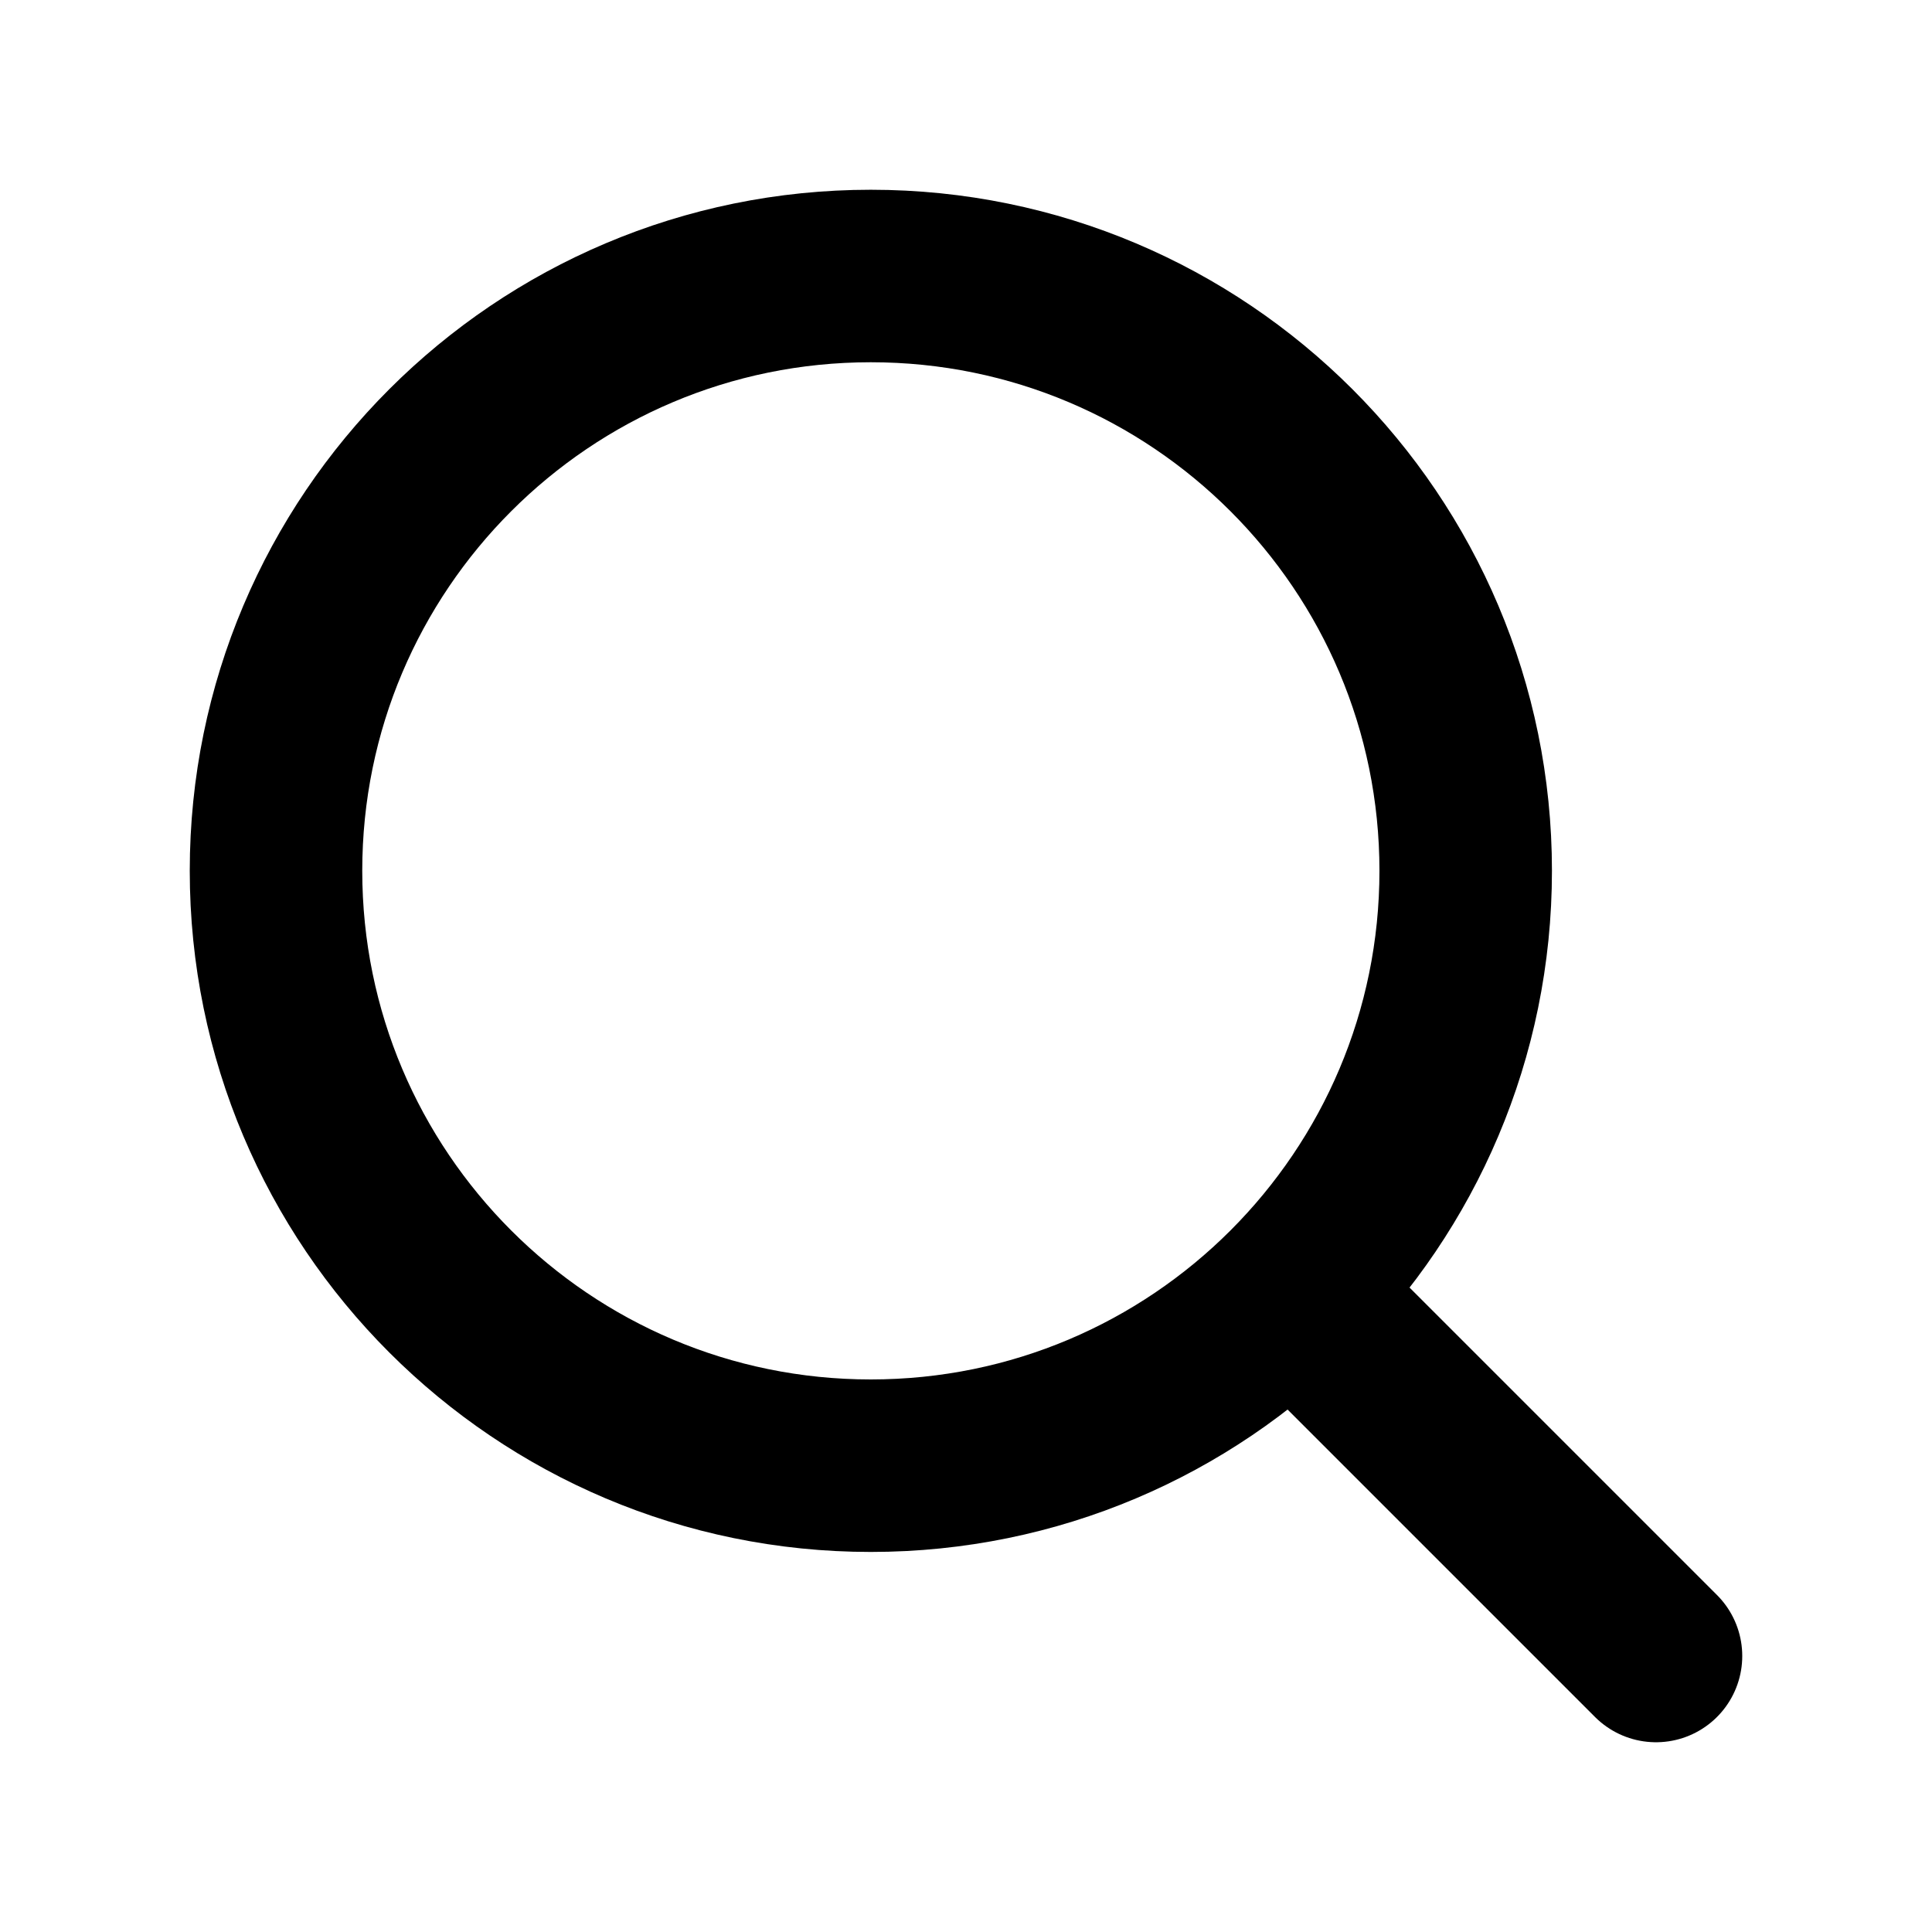
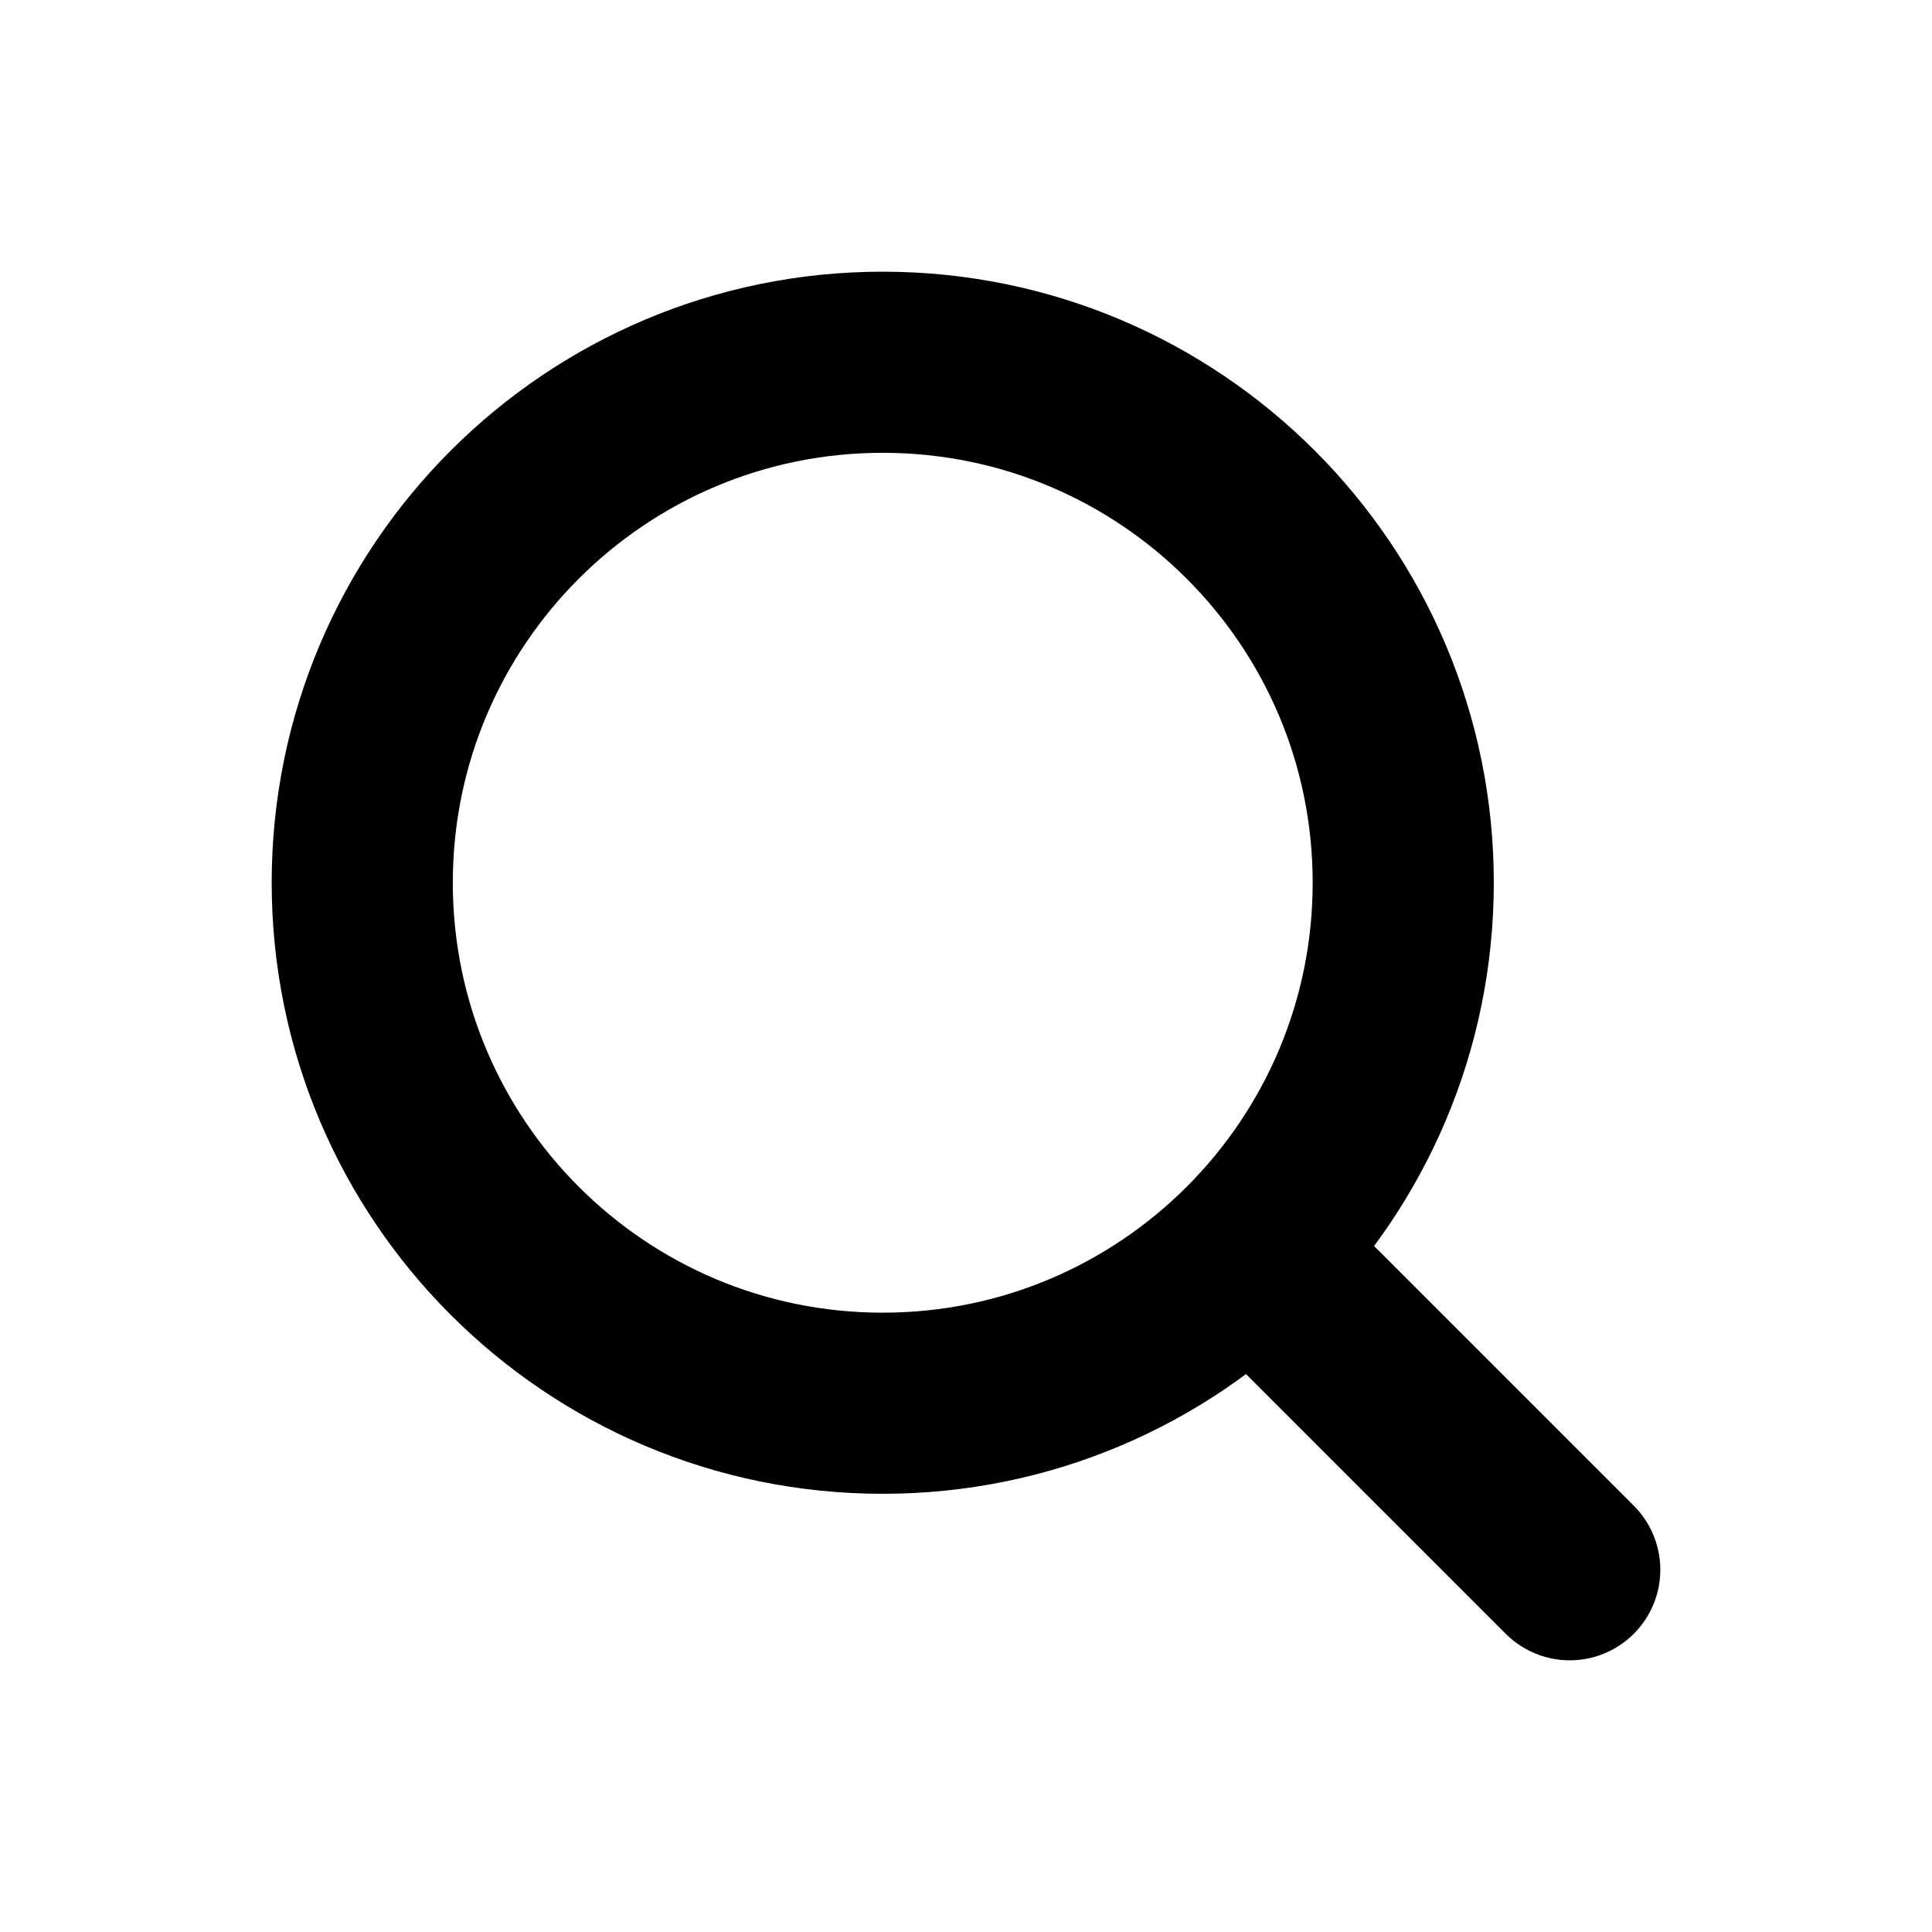
- <svg xmlns="http://www.w3.org/2000/svg" width="14" height="14" viewBox="0 0 14 14" fill="none">
-   <path d="M12 12L9.414 9.414M2 6.31C2 3.93 3.93 2 6.31 2C8.691 2 10.621 3.93 10.621 6.31C10.621 8.691 8.691 10.621 6.31 10.621C3.93 10.621 2 8.691 2 6.31Z" stroke="black" stroke-width="1.25" stroke-linecap="round" stroke-linejoin="round" />
+ <svg xmlns="http://www.w3.org/2000/svg" width="16" height="16" viewBox="0 0 16 16" fill="none">
+   <path d="M13 13L10.414 10.414M3 7.31C3 4.93 4.93 3 7.31 3C9.691 3 11.621 4.93 11.621 7.31C11.621 9.691 9.691 11.621 7.31 11.621C4.93 11.621 3 9.691 3 7.31Z" stroke="black" stroke-width="1.5" stroke-linecap="round" stroke-linejoin="round" />
</svg>
